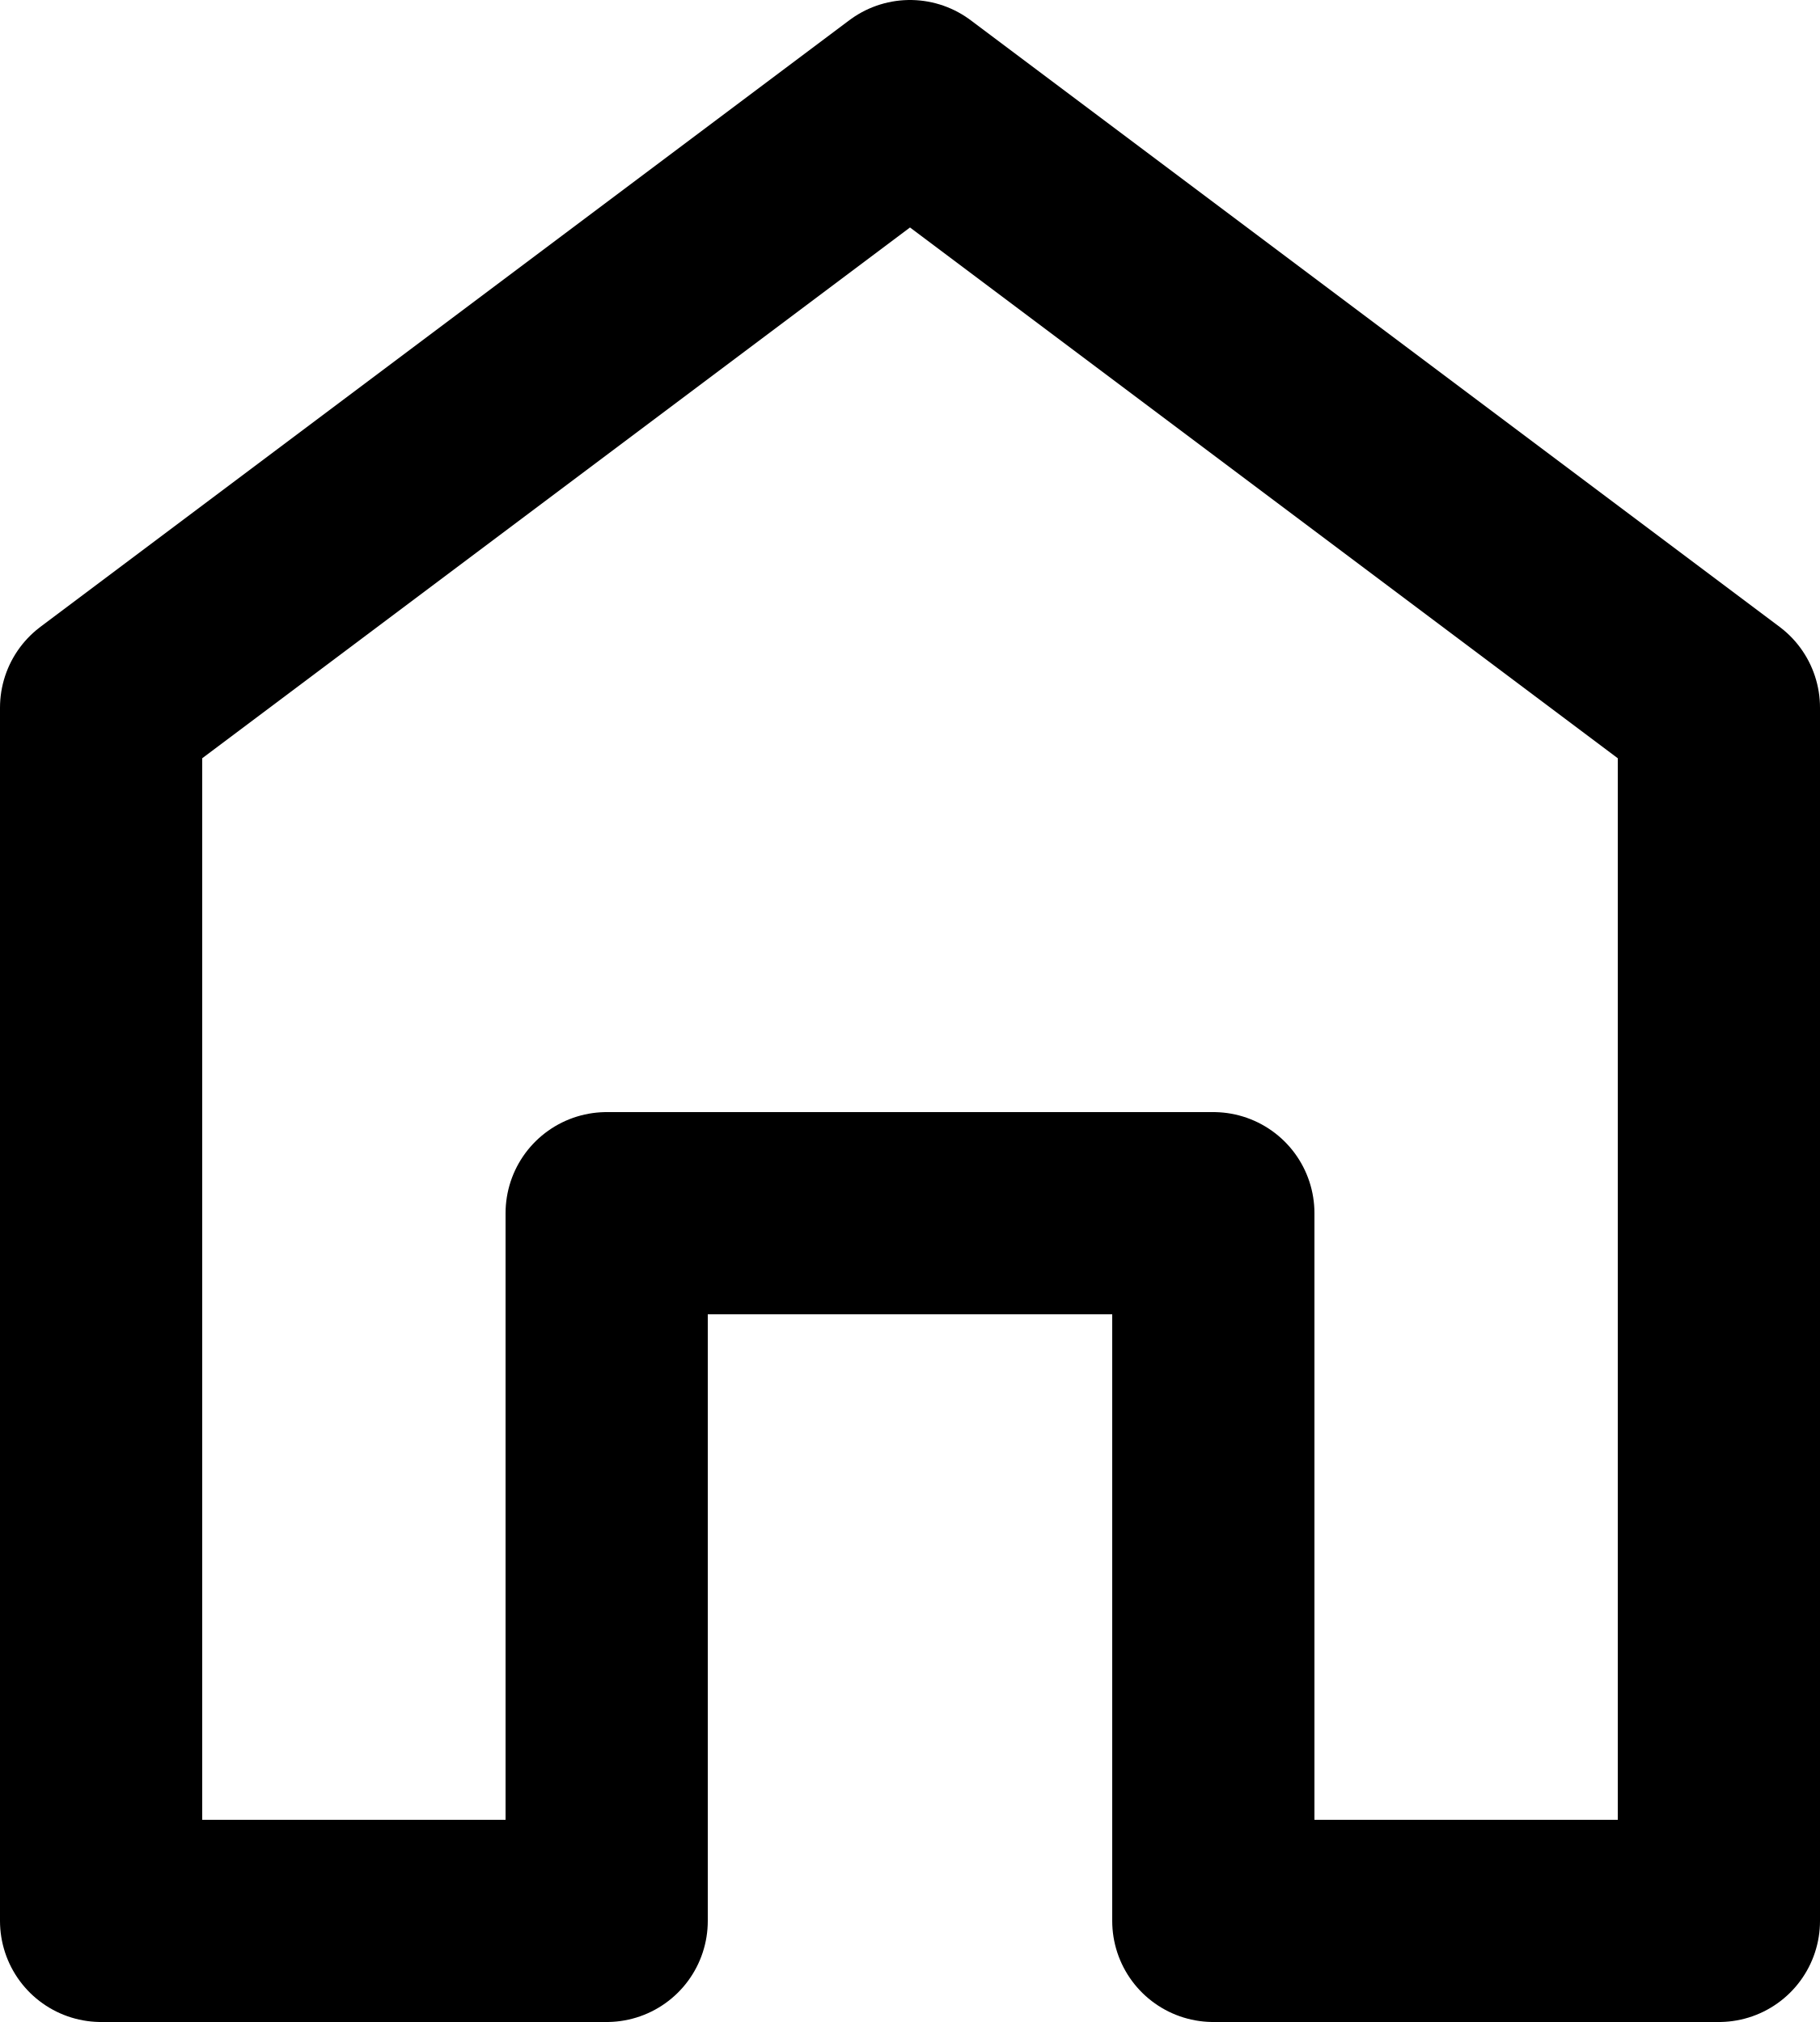
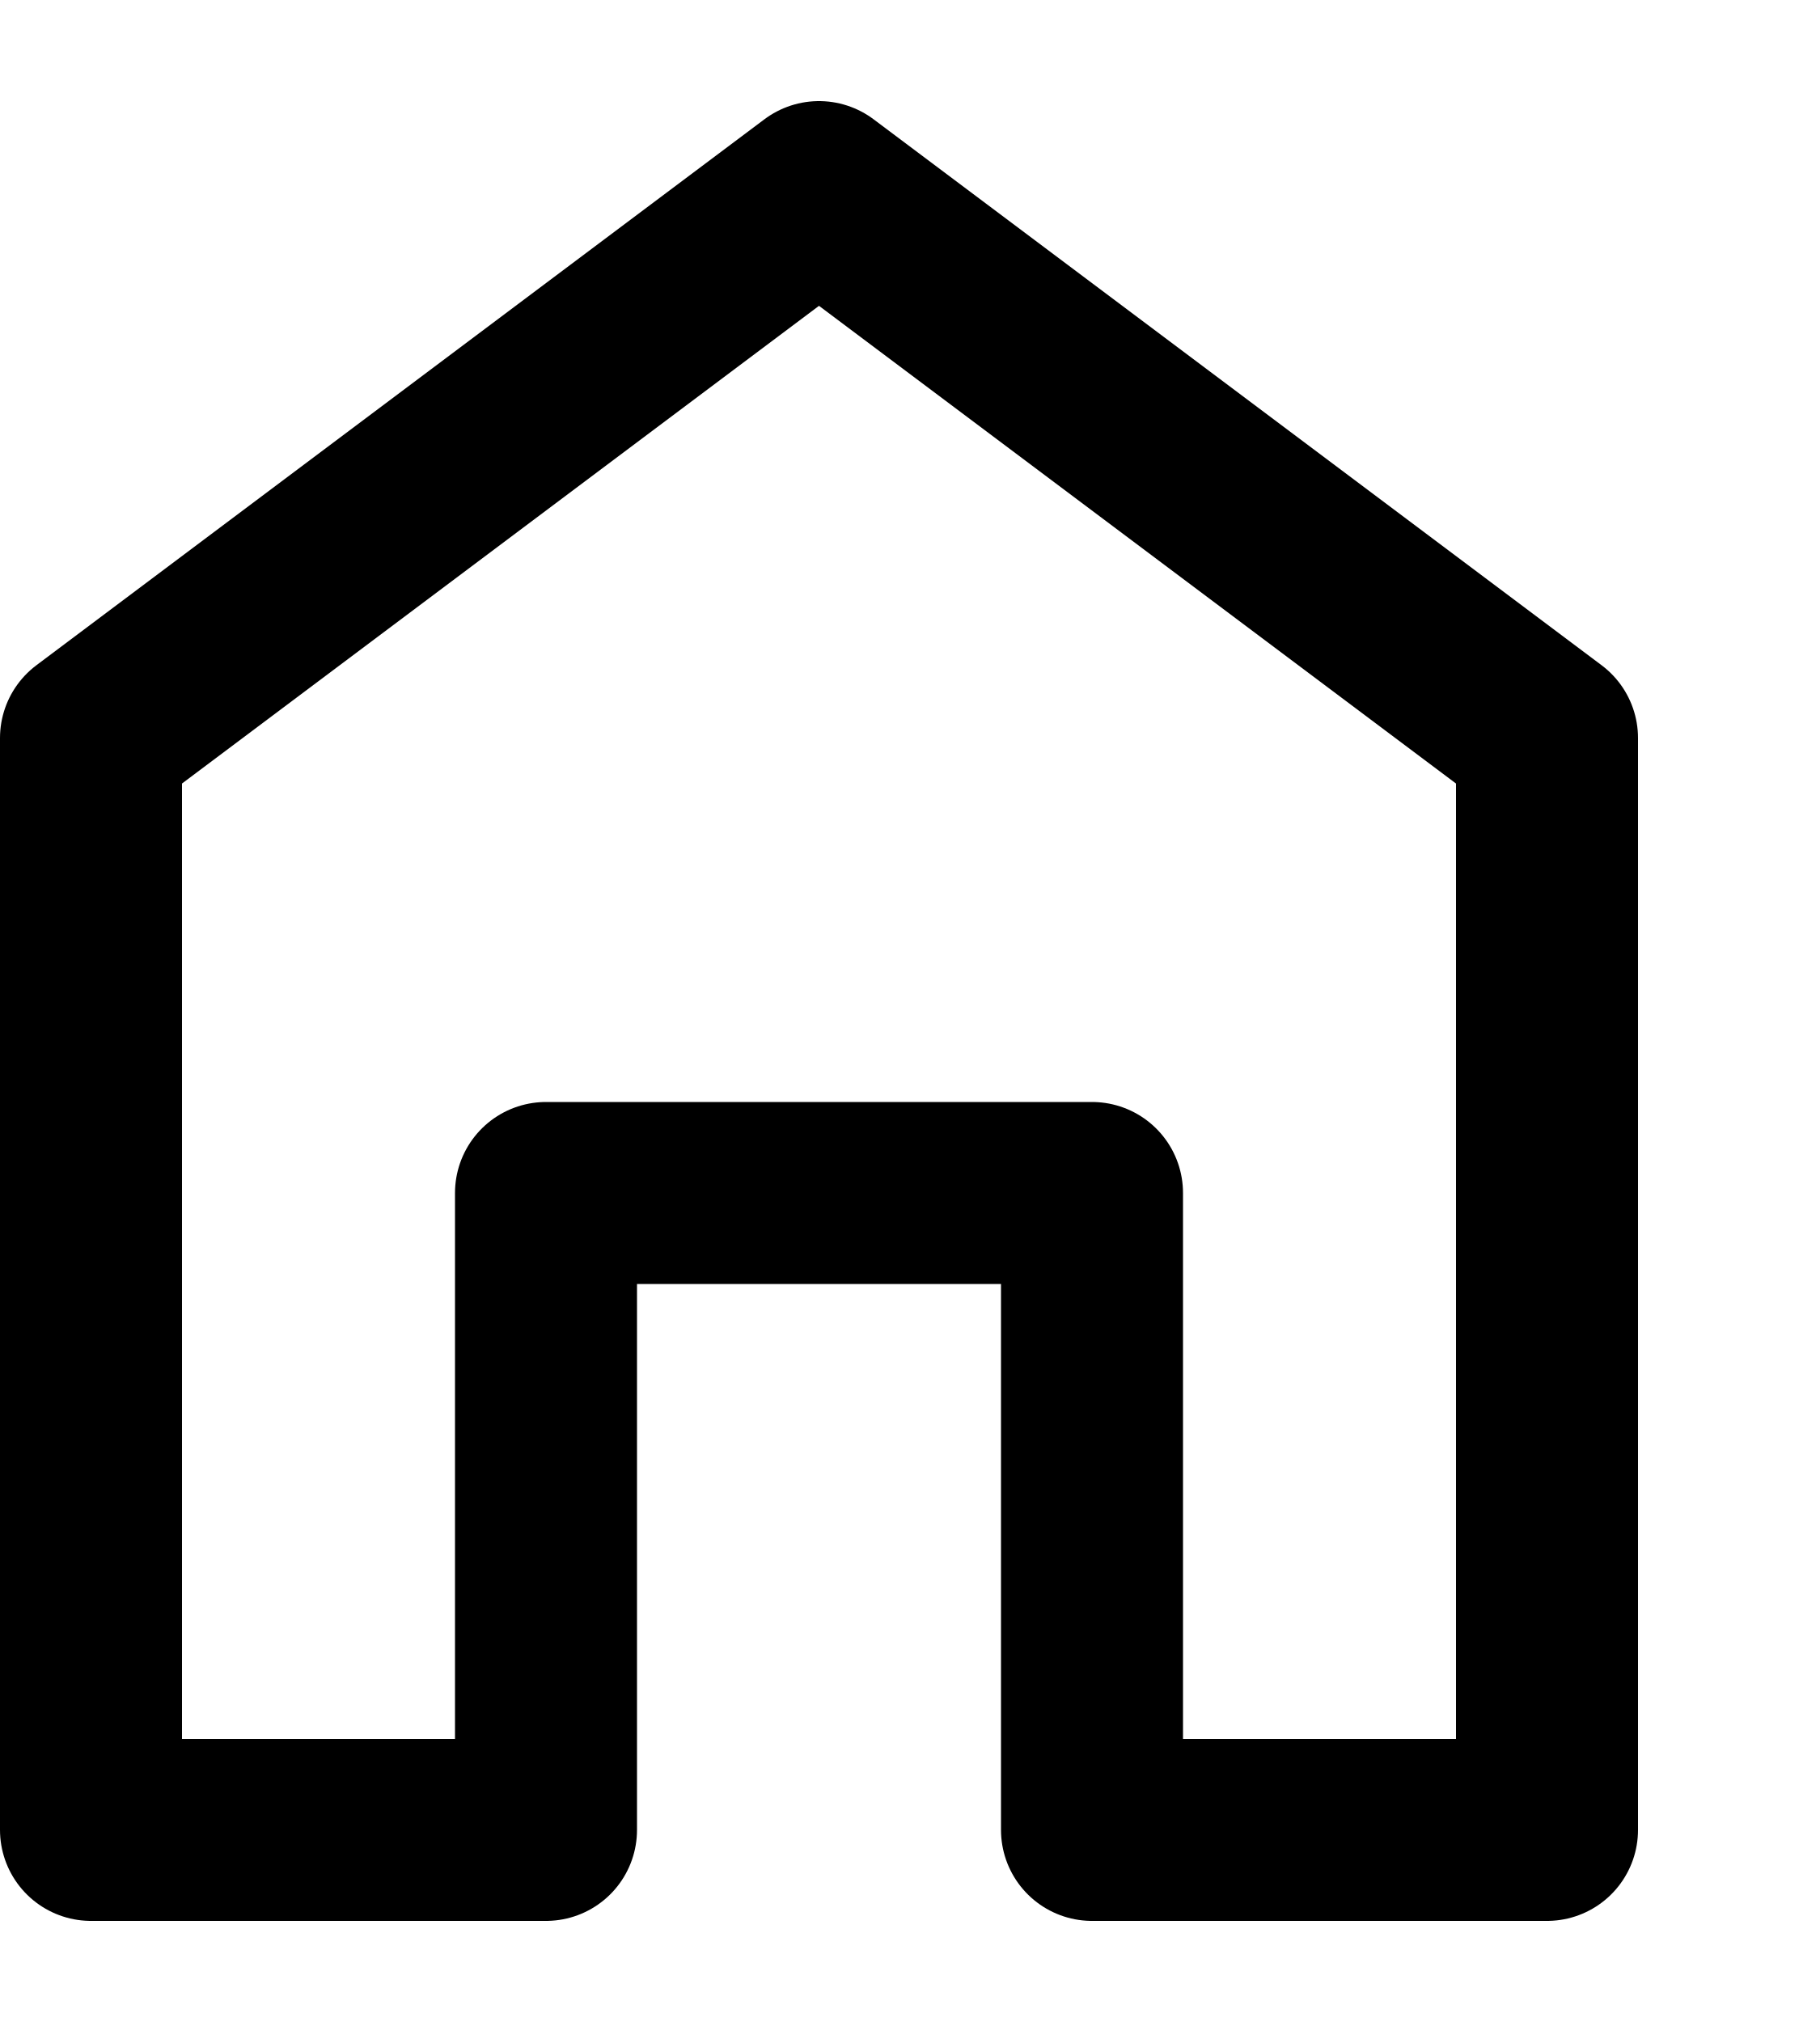
- <svg xmlns="http://www.w3.org/2000/svg" width="18" height="20" viewBox="0 0 18 20" fill="none">
+ <svg xmlns="http://www.w3.org/2000/svg" width="18" height="20" viewBox="0 0 20 20" fill="none">
  <path id="Vector 1614" d="M1 7L9 1L17 7V19H12V12H6V19H1V7Z" stroke="black" stroke-width="2" stroke-linejoin="round" />
</svg>
